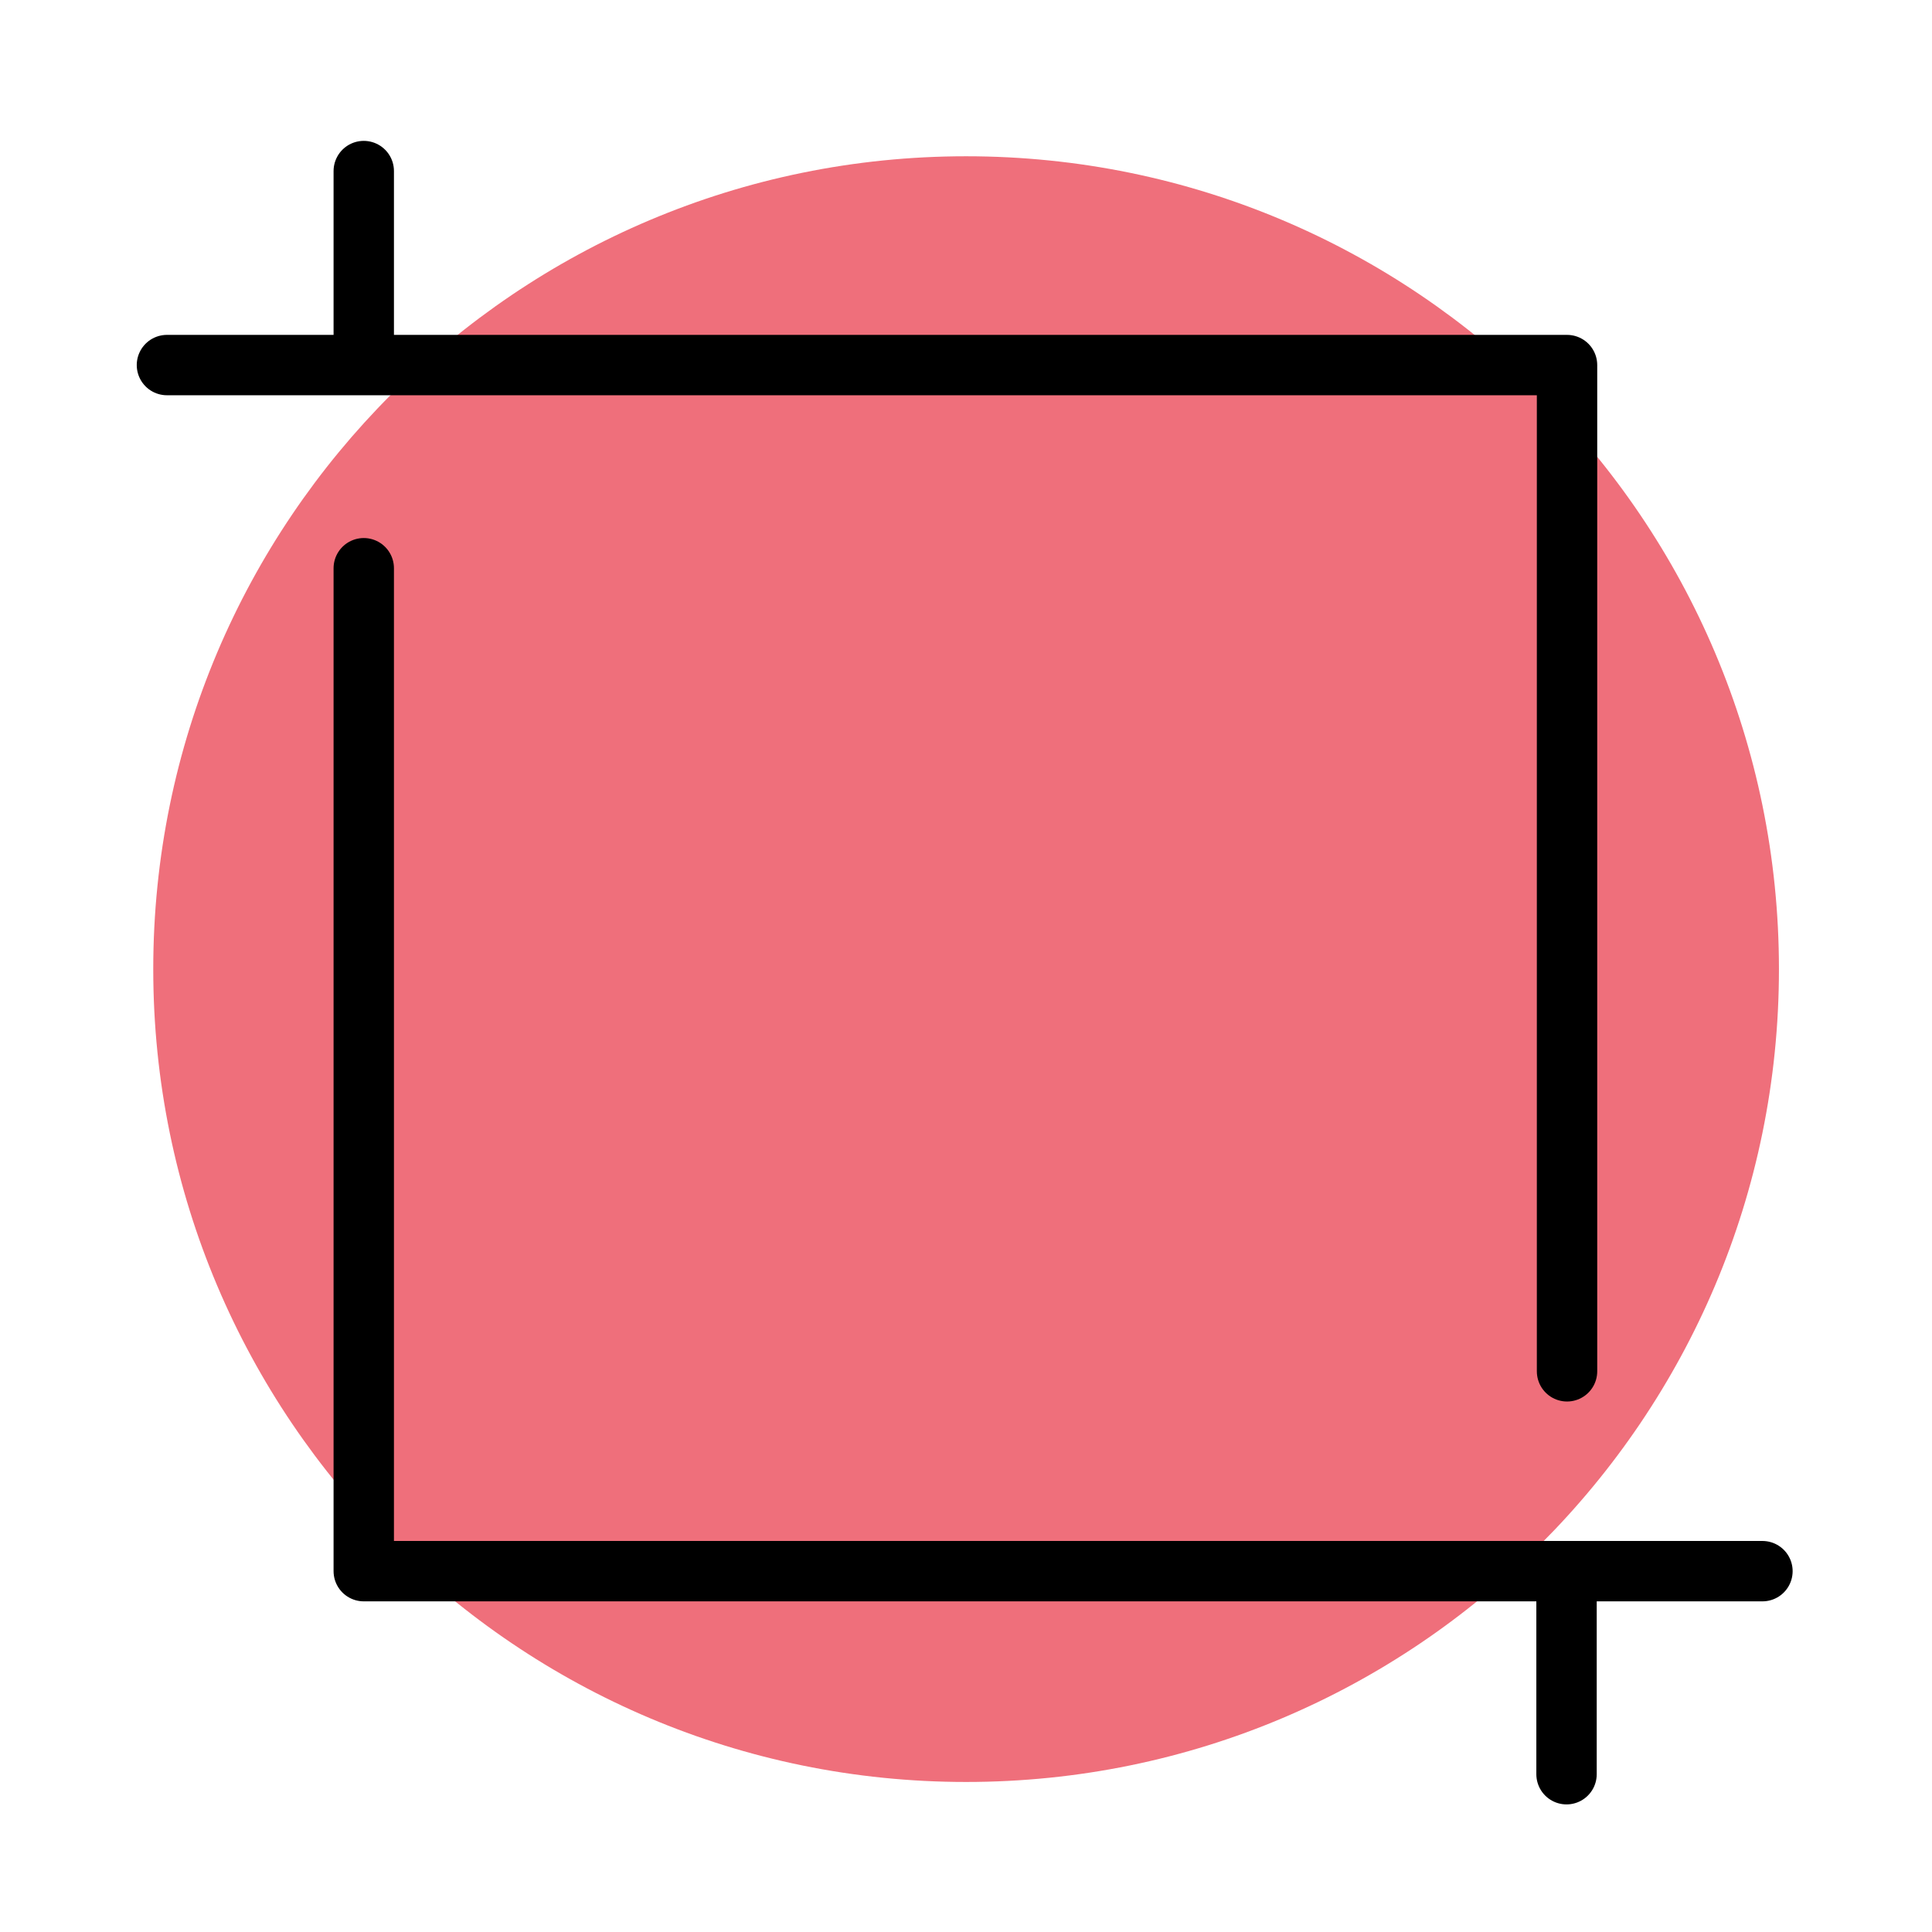
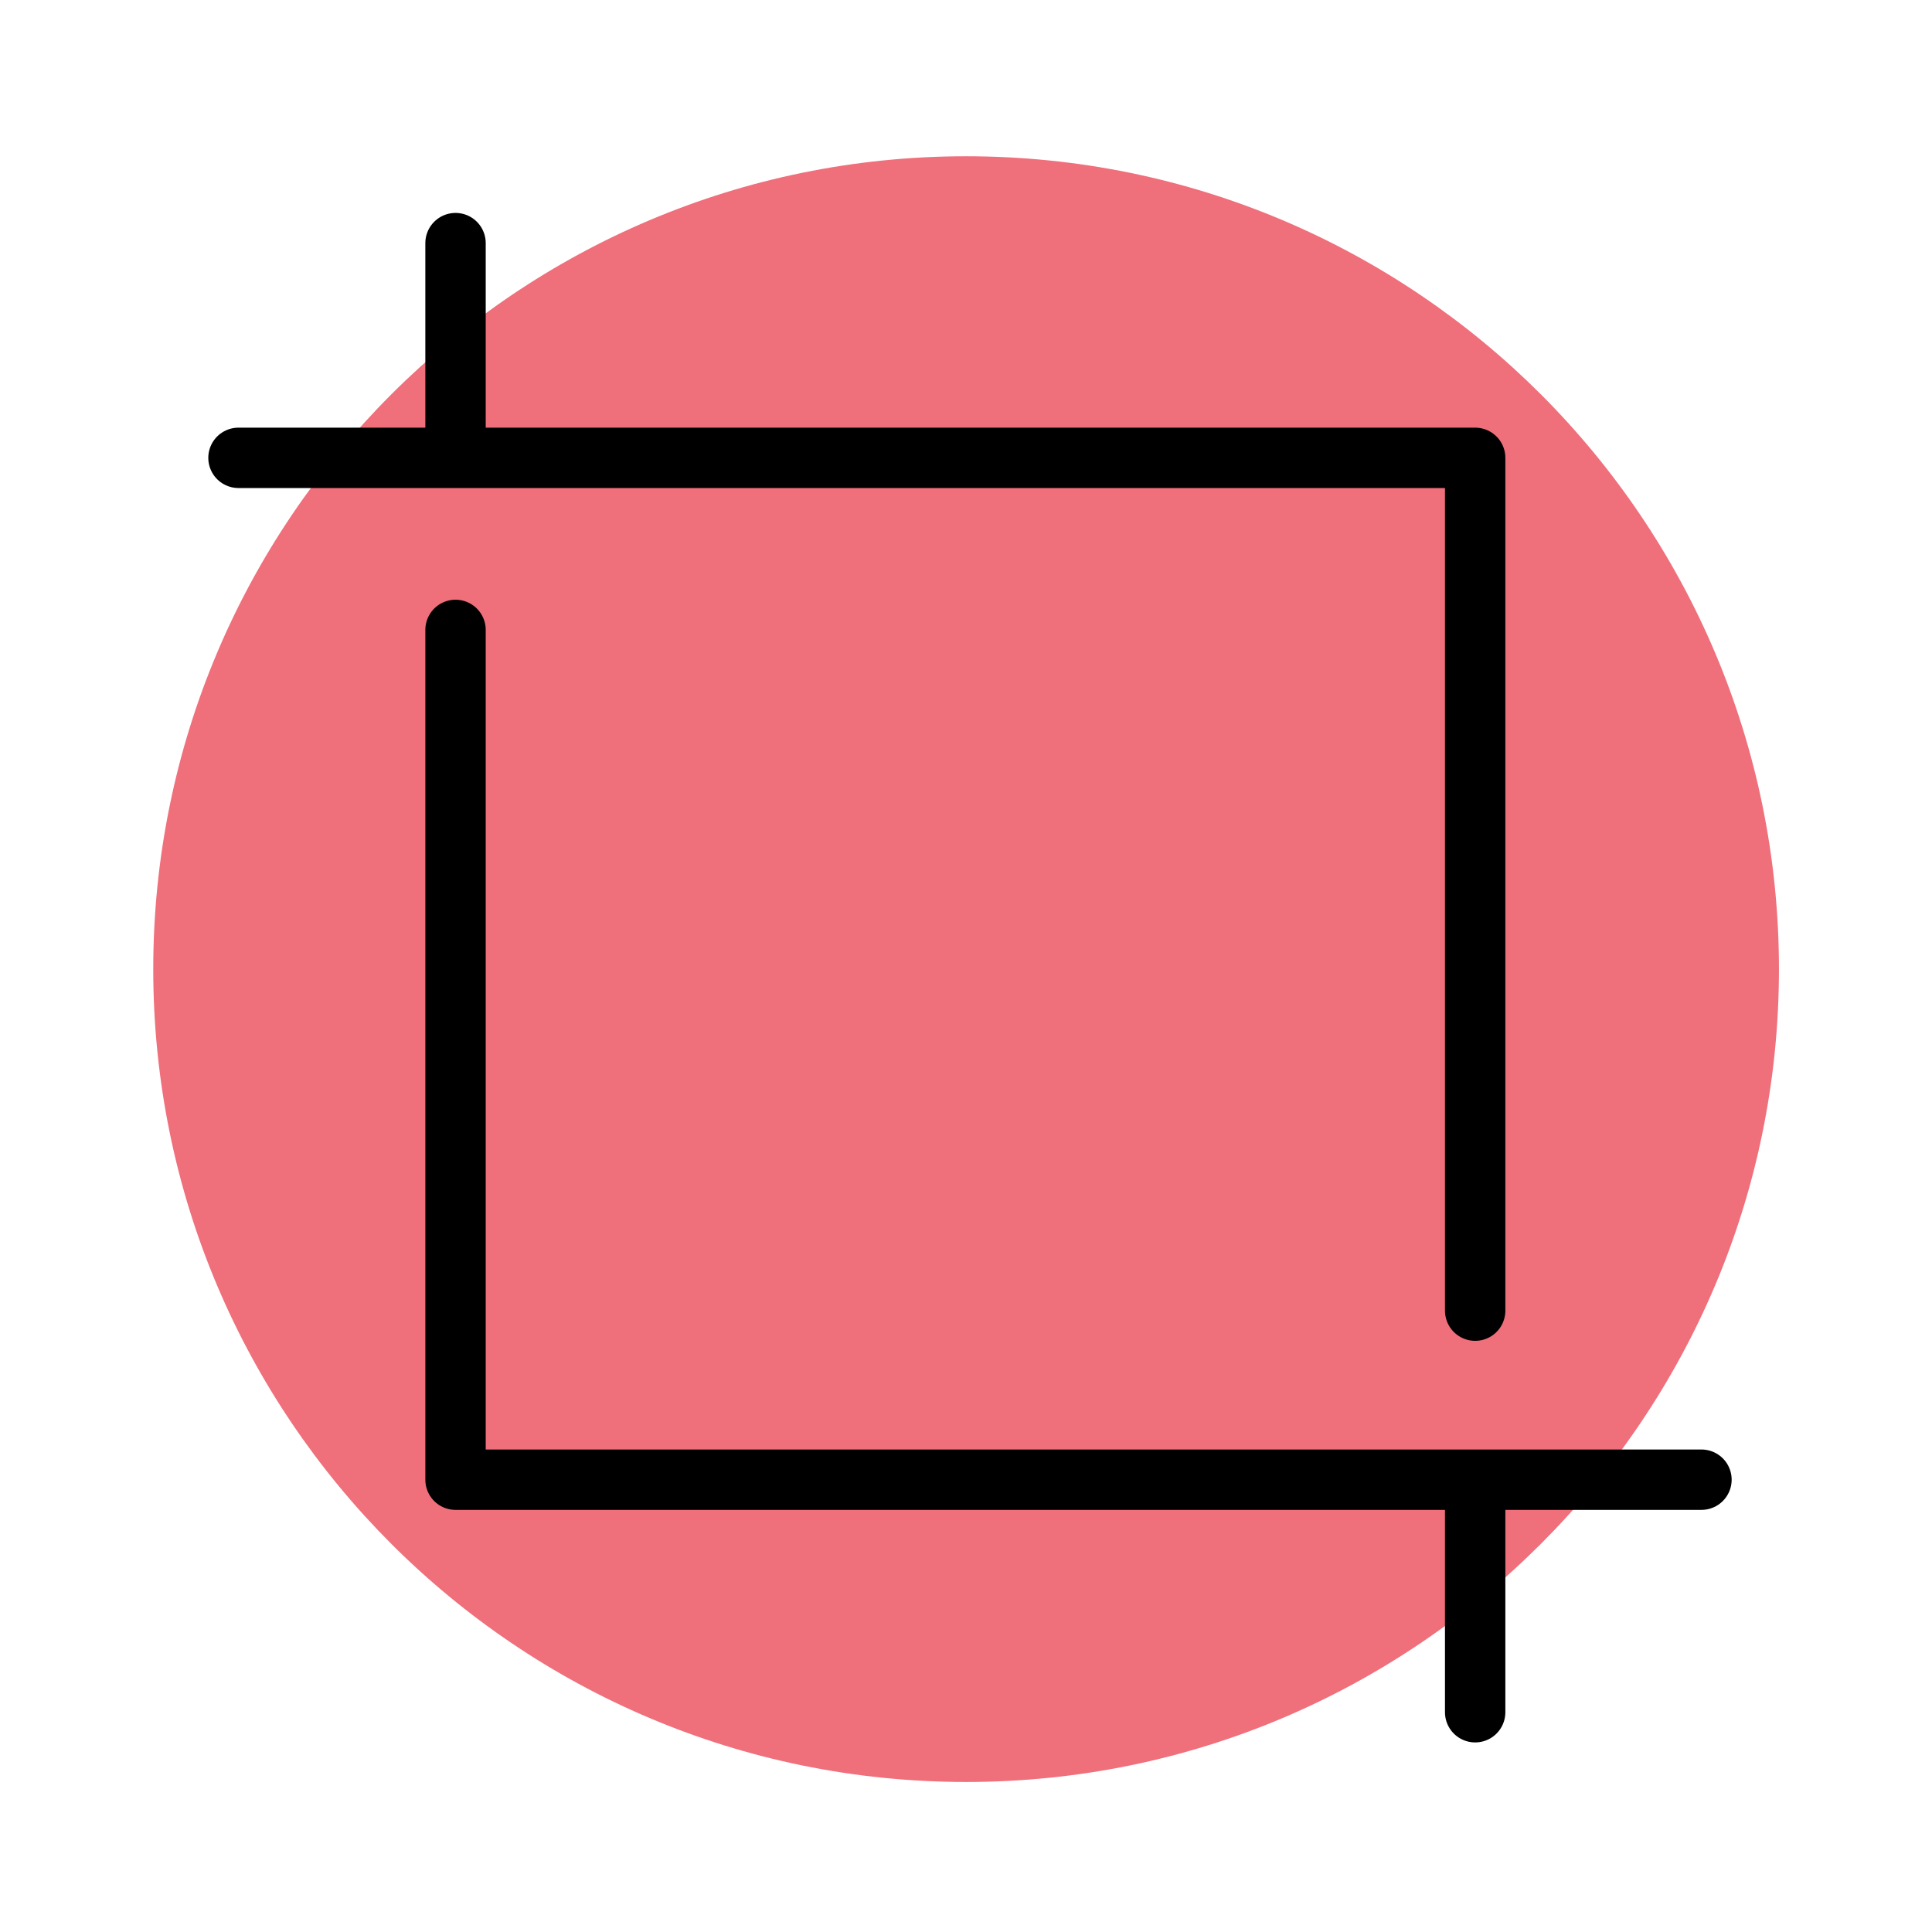
<svg xmlns="http://www.w3.org/2000/svg" viewBox="0 0 192 192">
  <defs>
    <style>.cls-1{fill:#ef6f7b;}.cls-2{fill:none;stroke:#000;stroke-linecap:round;stroke-linejoin:round;stroke-width:6px;}</style>
  </defs>
  <g id="Mk4_Lens">
    <circle class="cls-1" cx="96.01" cy="96.31" r="80.78" />
  </g>
  <g id="Mk4_Frame">
-     <path class="cls-2" d="M16.59,36.28H155.73v100M36.15,17V36.28m0,20.19v99.67h139m-19.47,20.18V156.14" />
+     <path class="cls-2" d="M23.7,45.5H146.6v84.75M45.27,24.16V45.5m0,17.1v84.45H169.09M146.6,170.16V147.05" />
  </g>
</svg>
